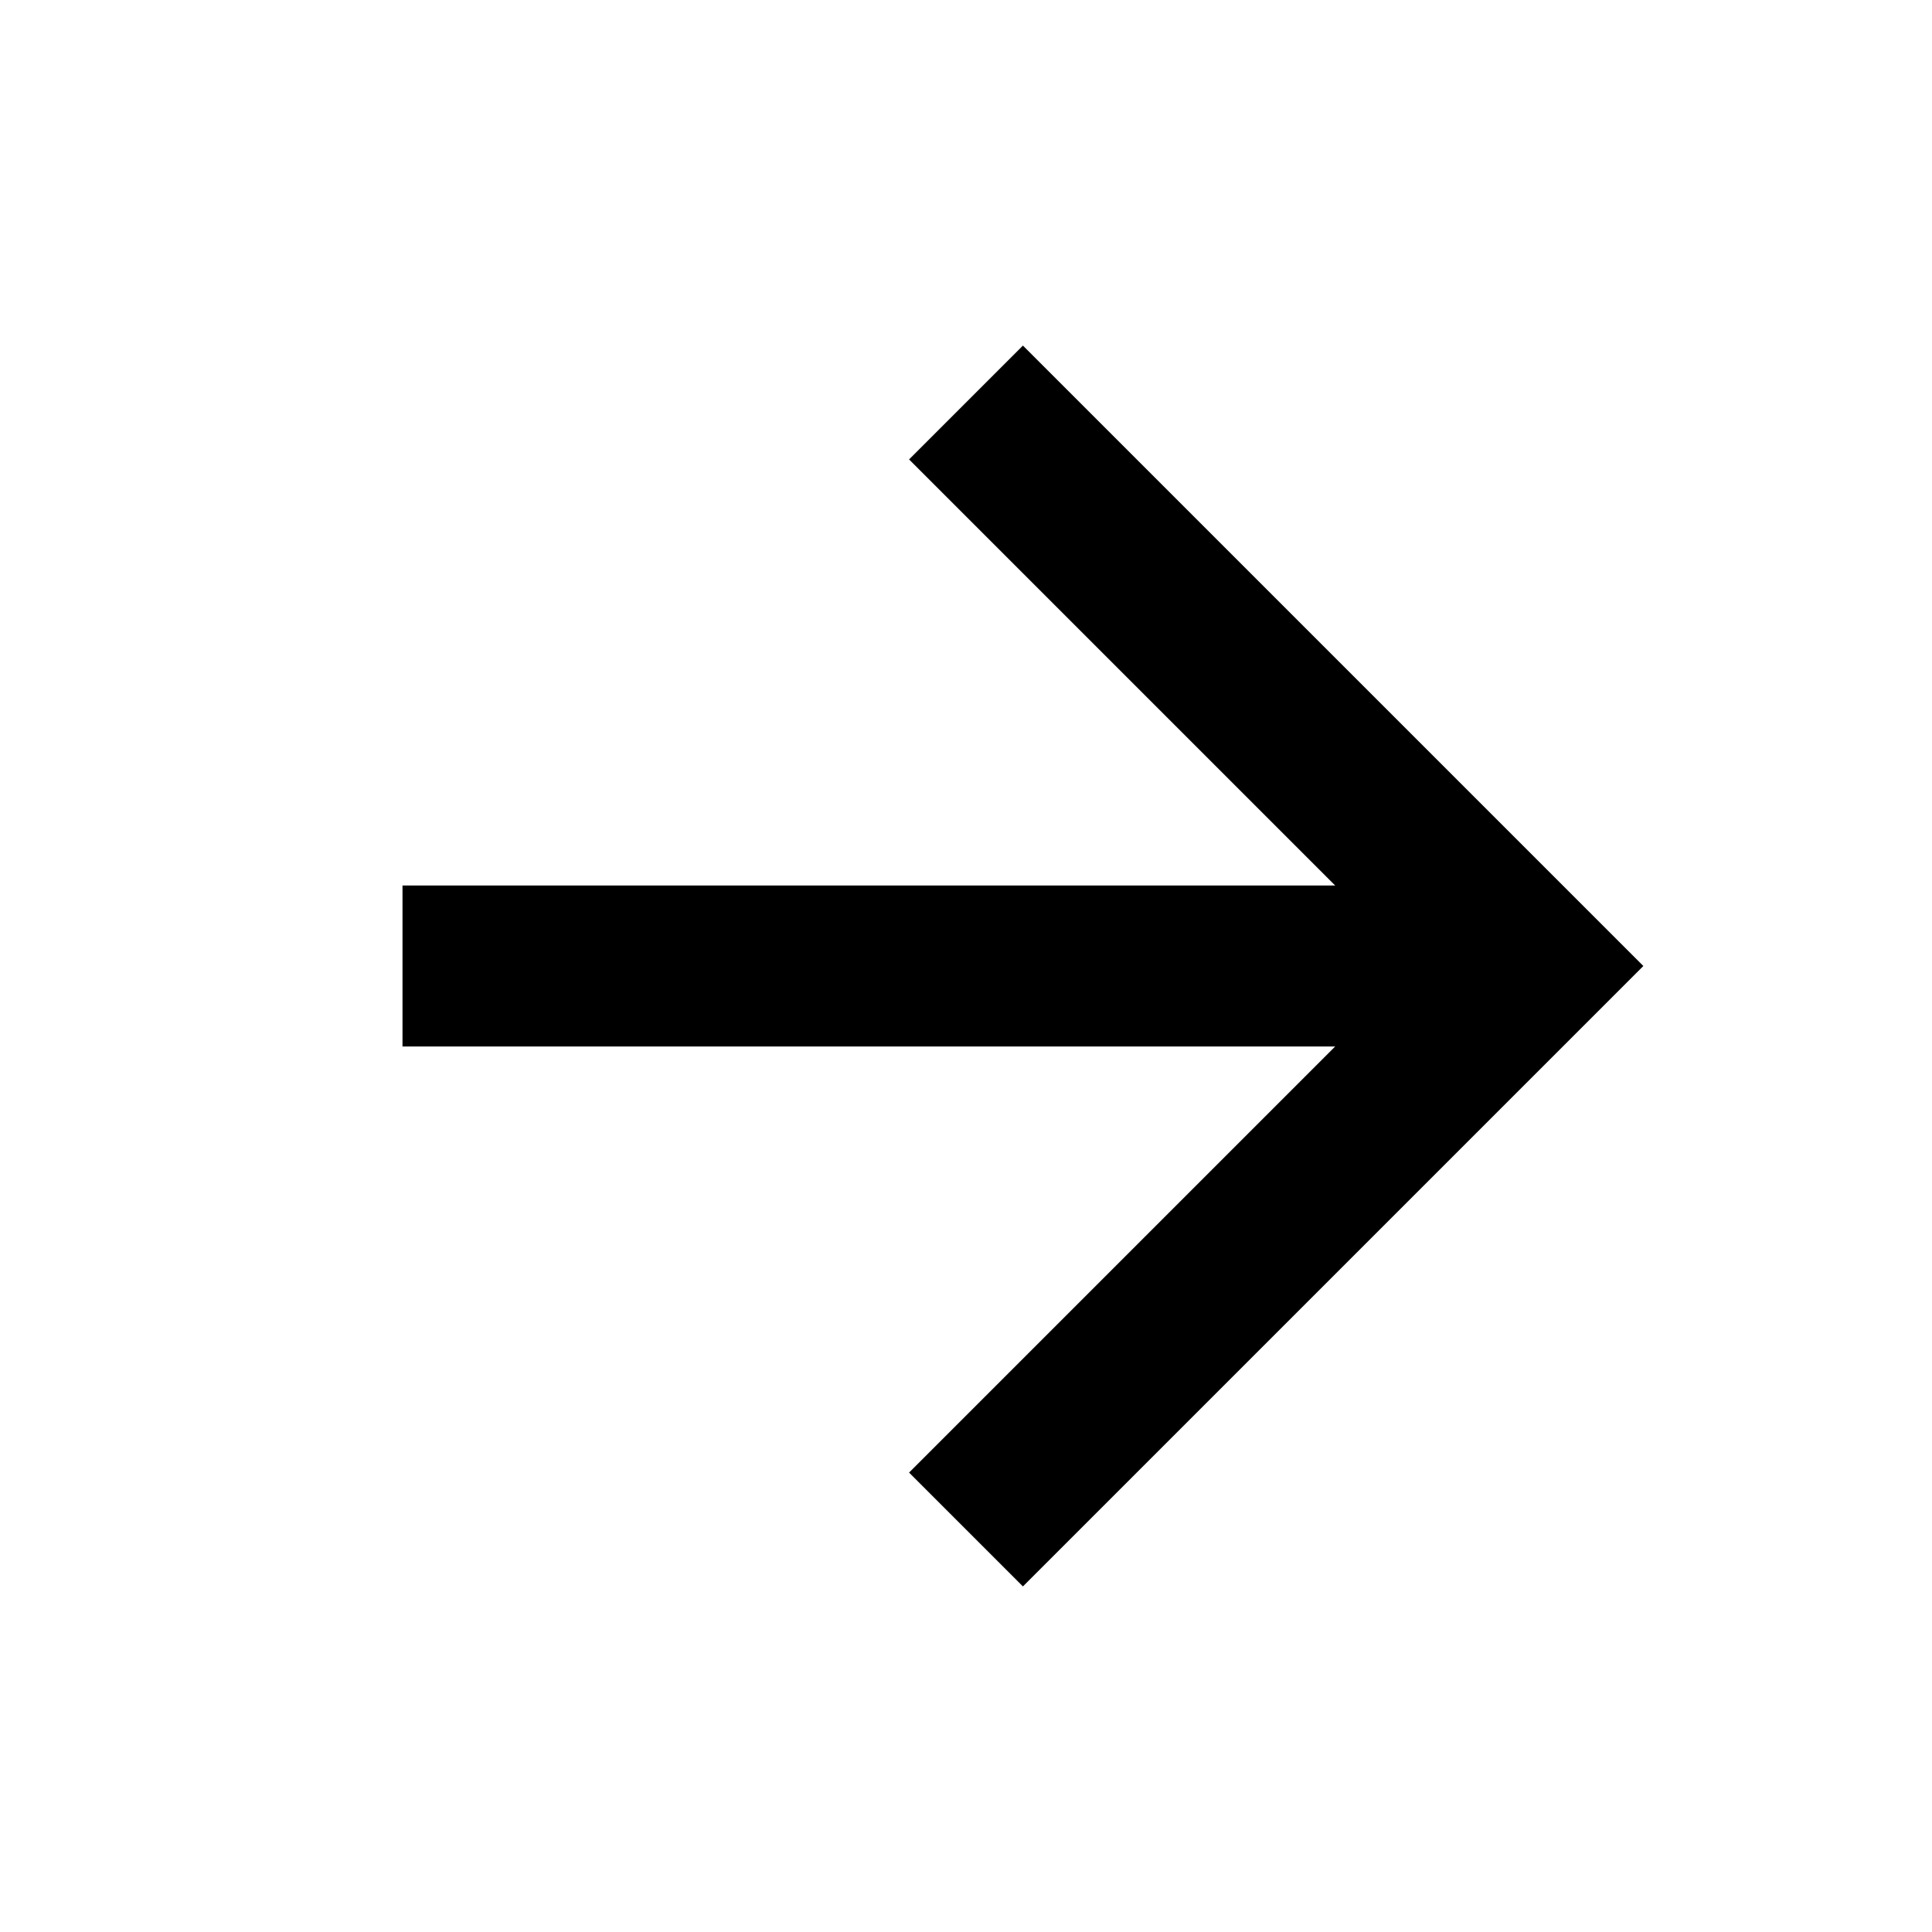
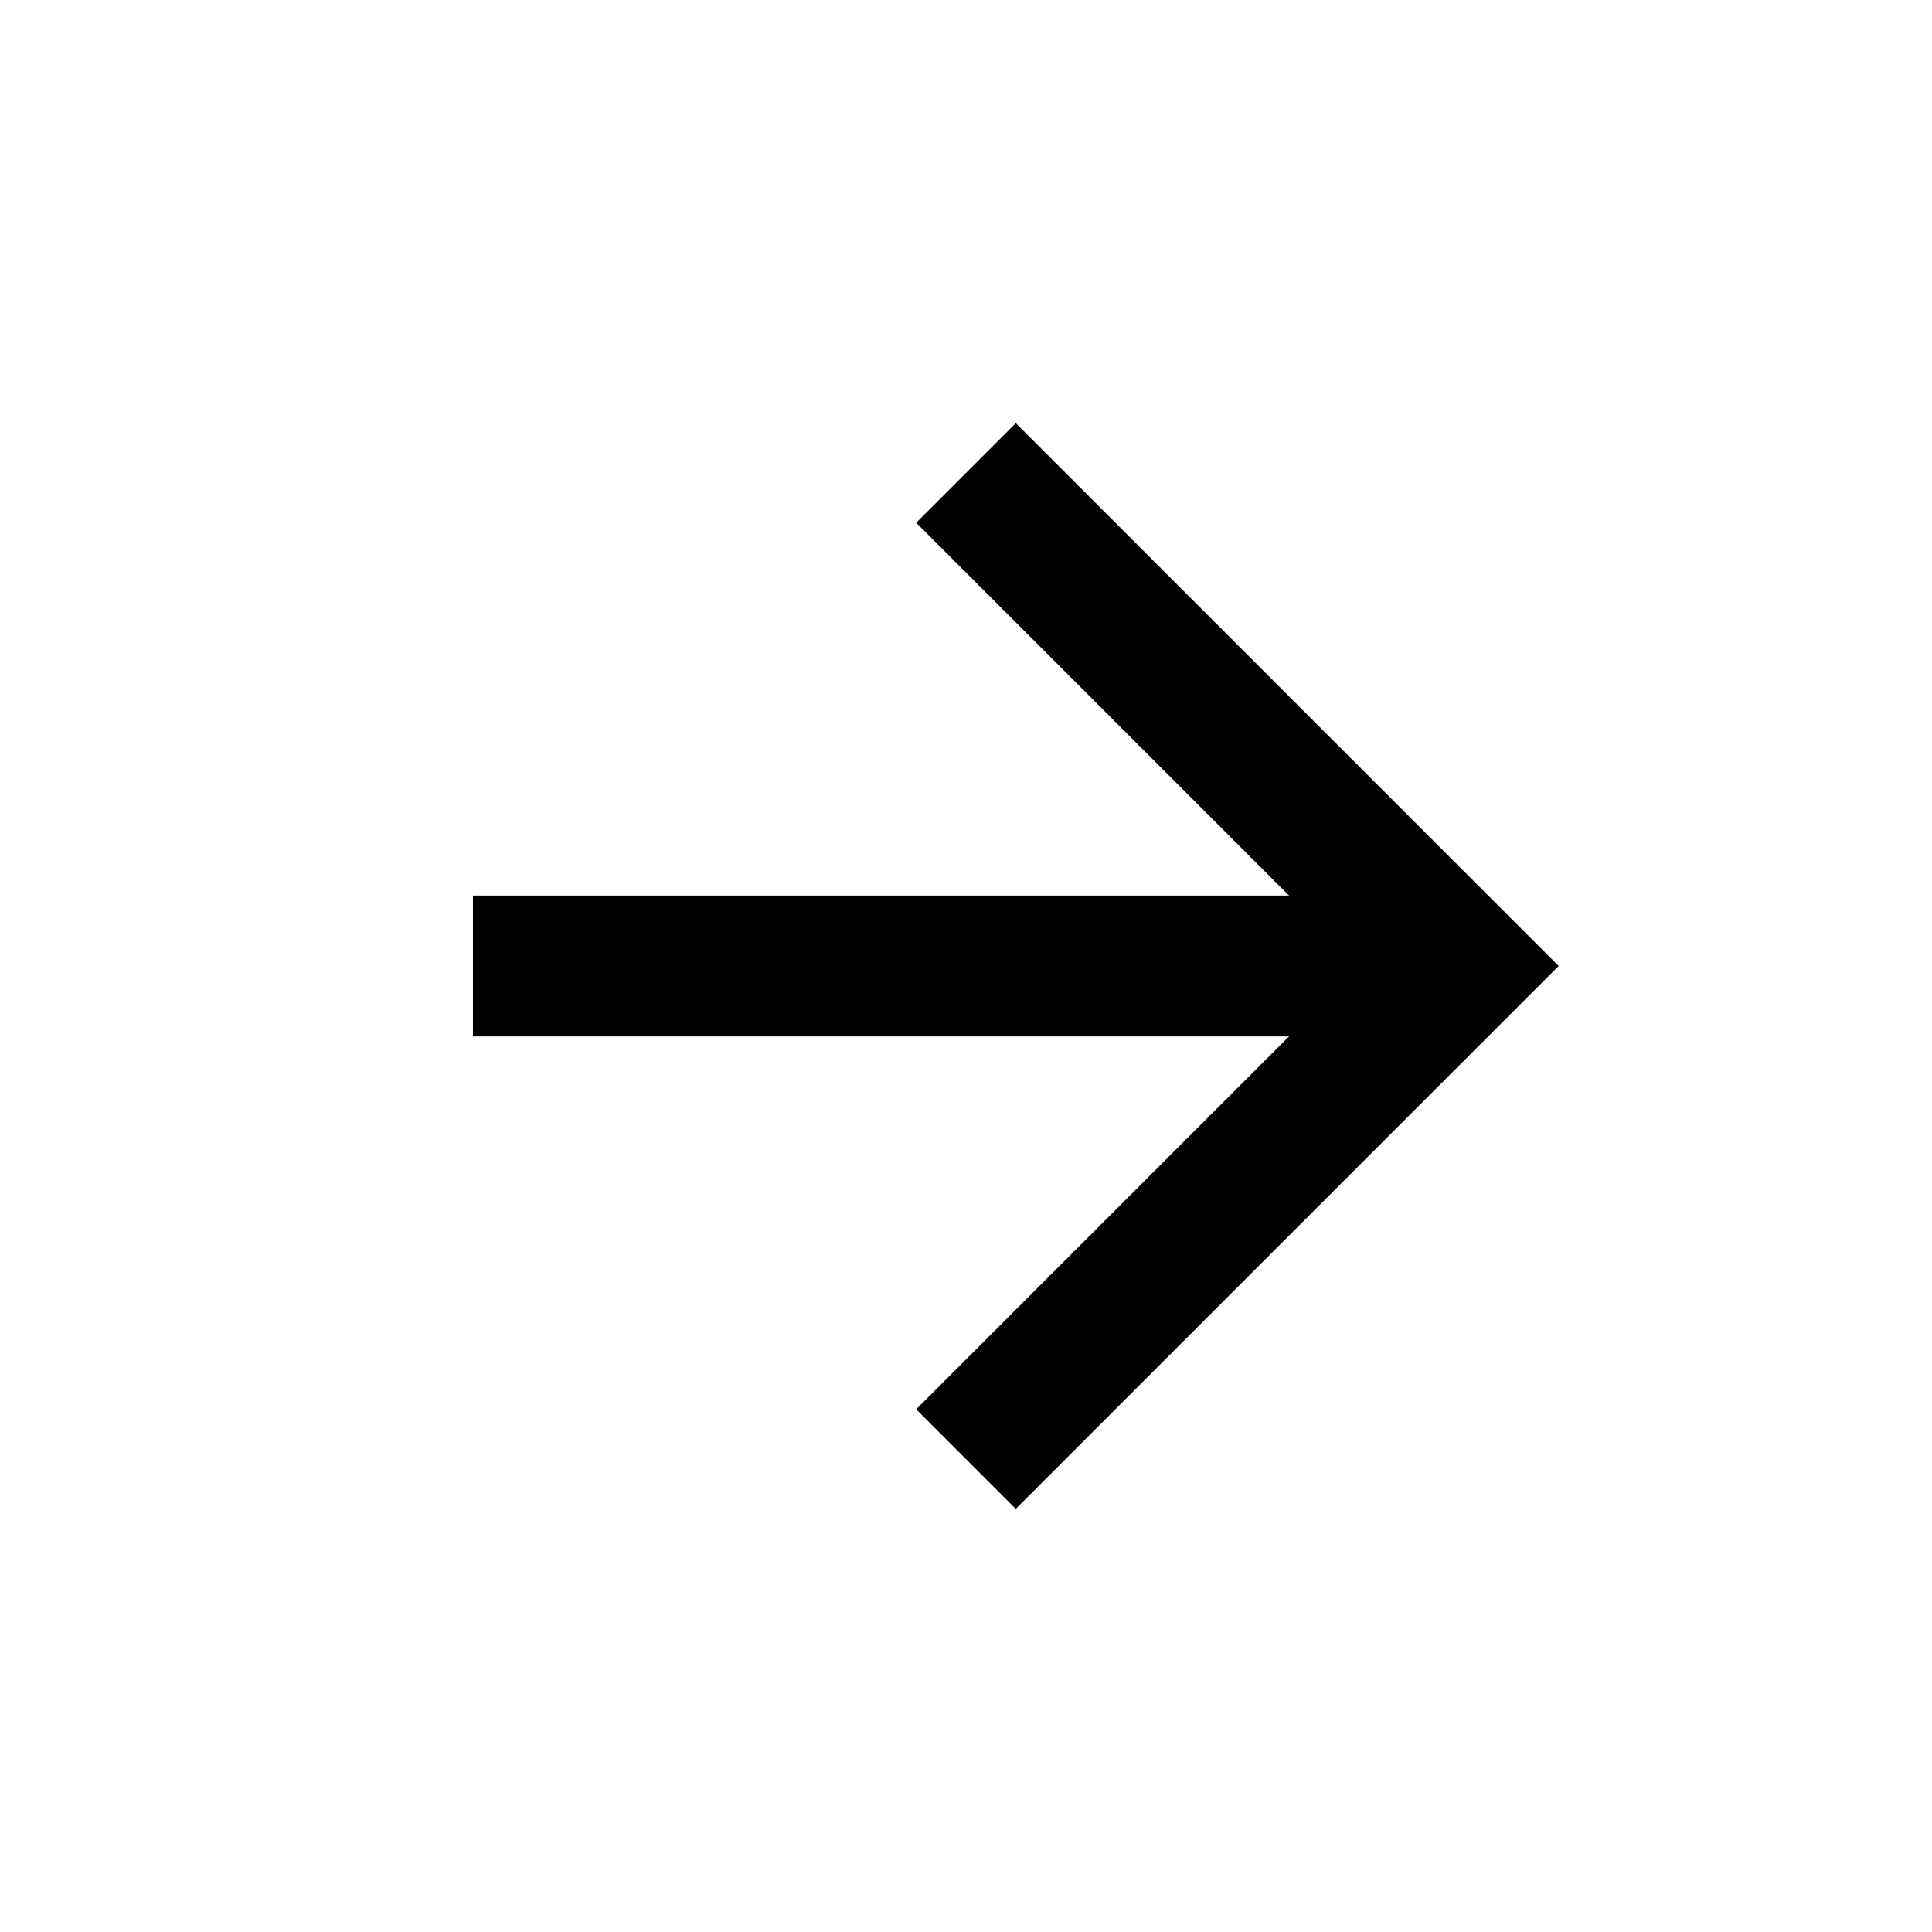
<svg xmlns="http://www.w3.org/2000/svg" viewBox="0 0 24 24" fill="none" stroke="currentColor" stroke-width="2" stroke-linecap="butt" stroke-linejoin="miter">
-   <path d="M5 12h14" />
-   <path d="m12 5 7 7-7 7" />
+   <g transform="translate(1.5 1.5) scale(0.875)">
+     <path d="M5 12h14" />
+     <path d="m12 5 7 7-7 7" />
+   </g>
</svg>
